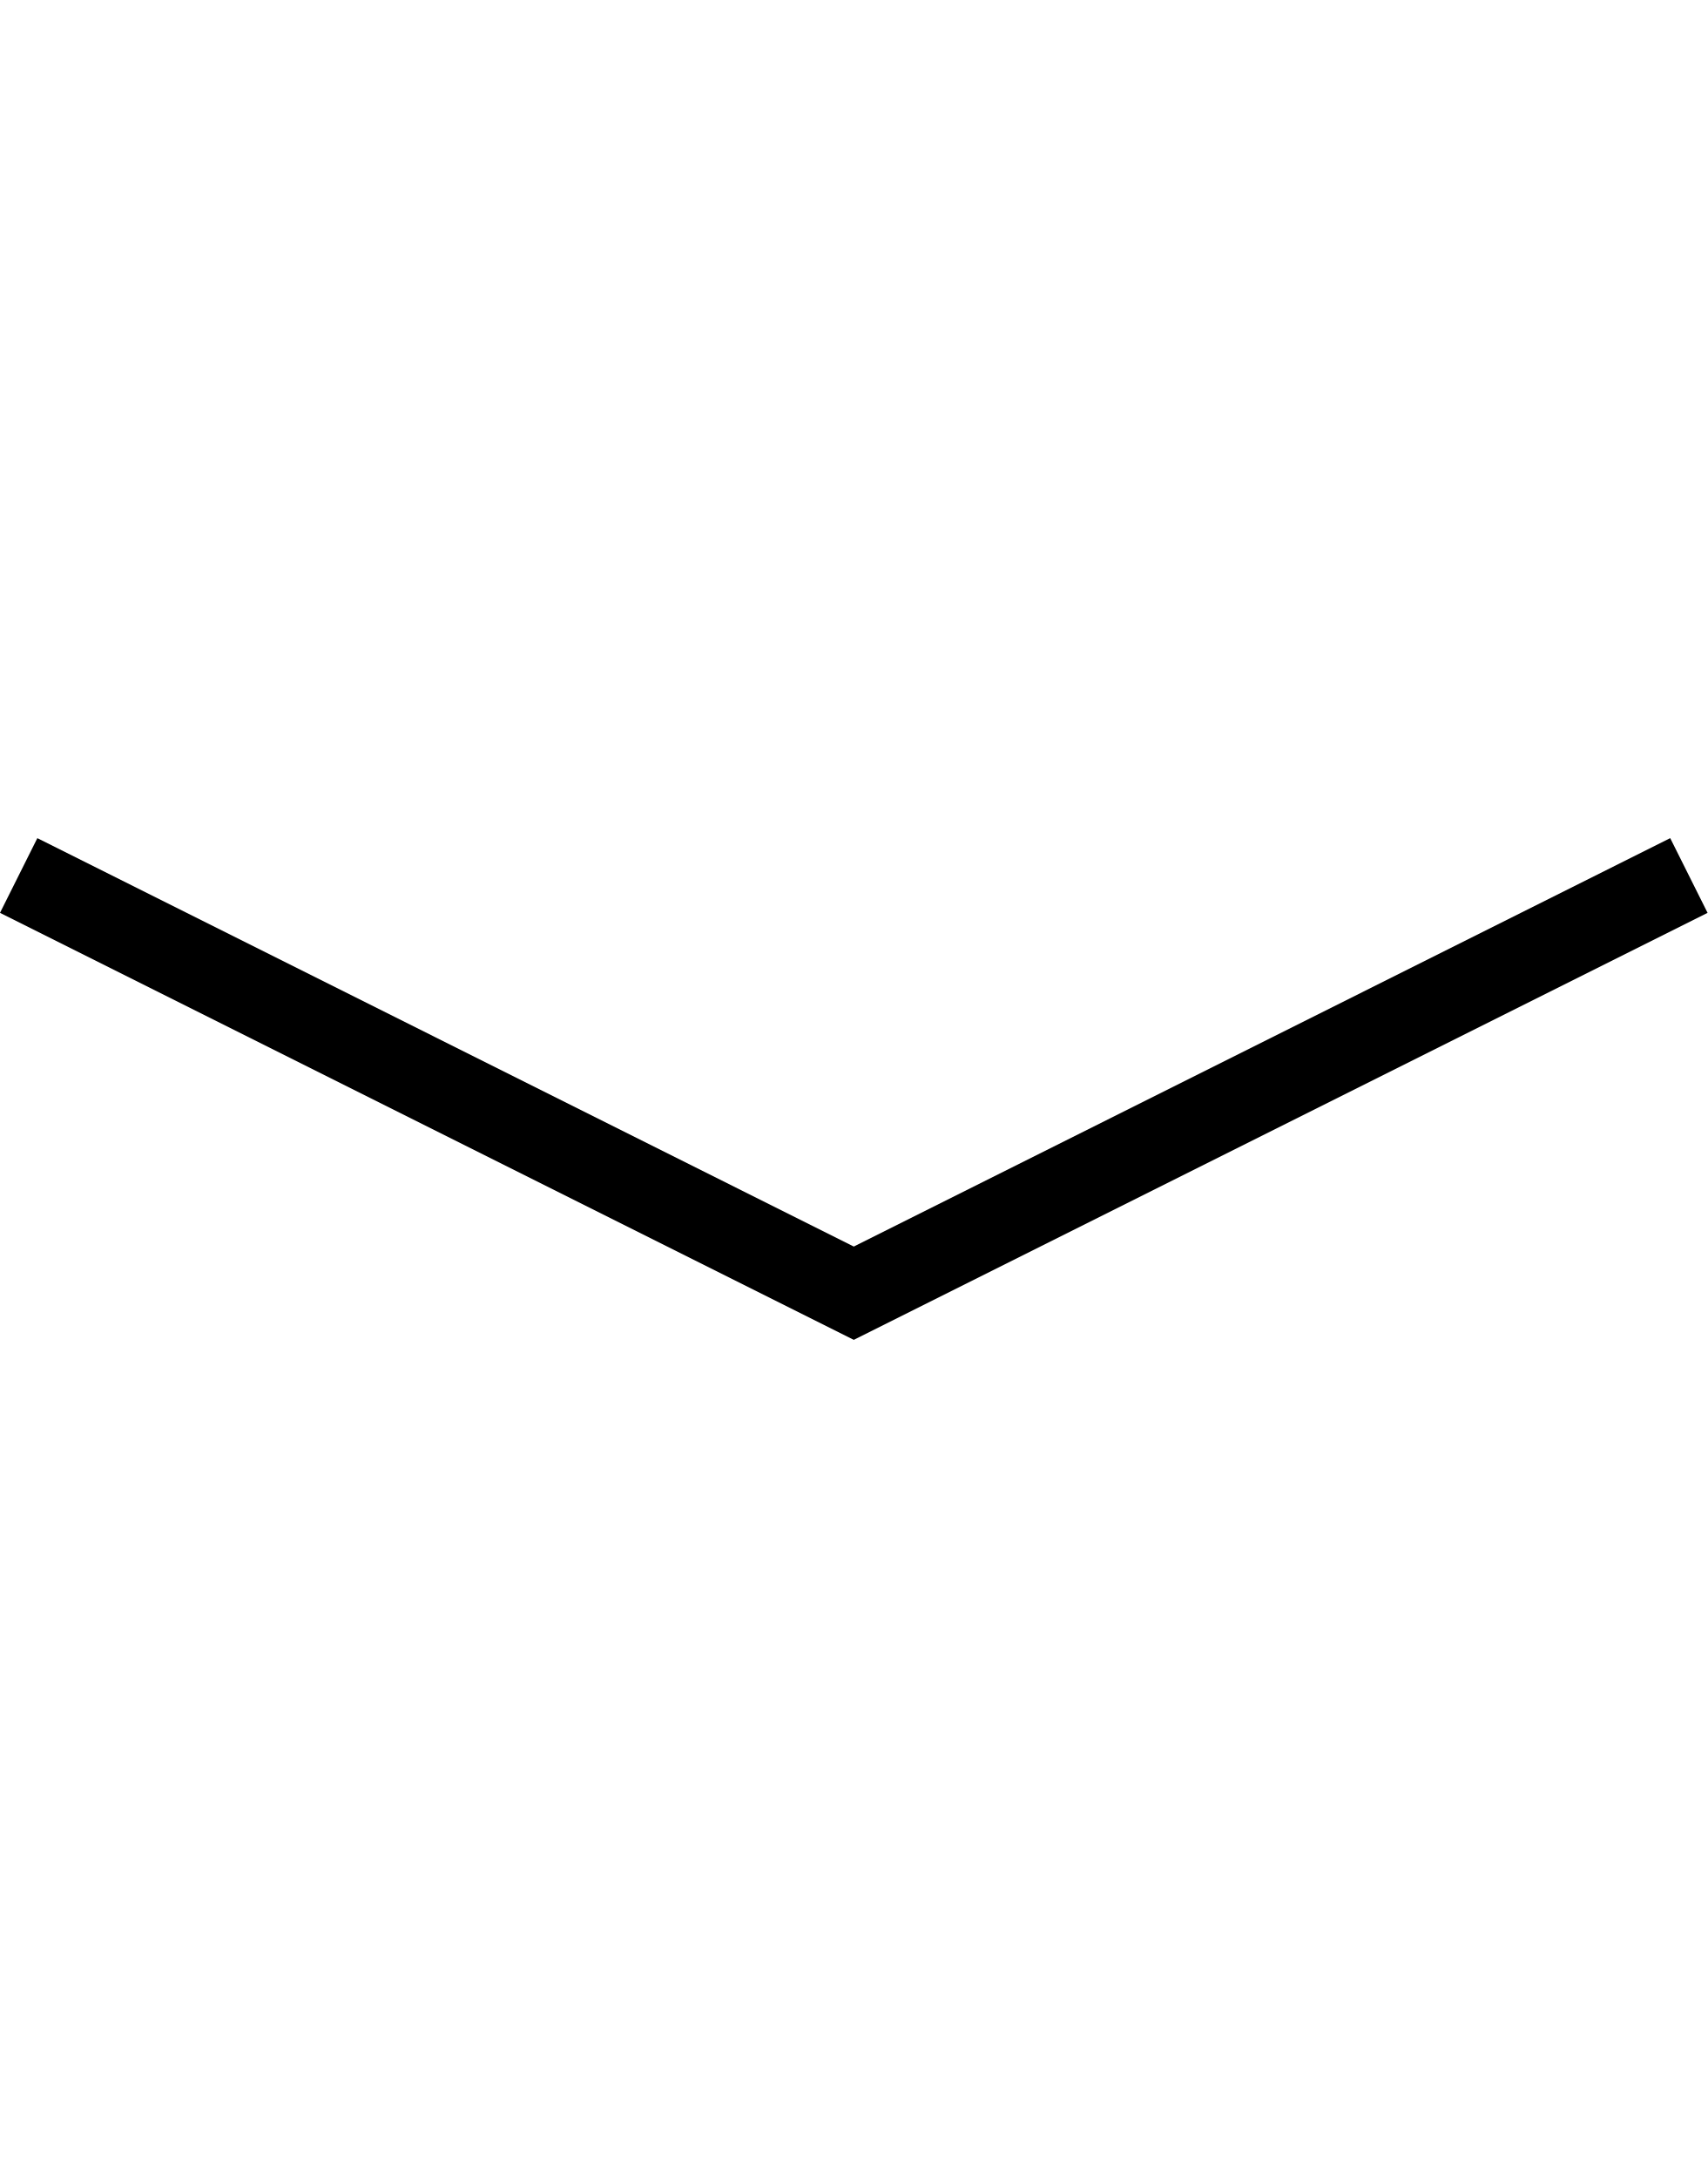
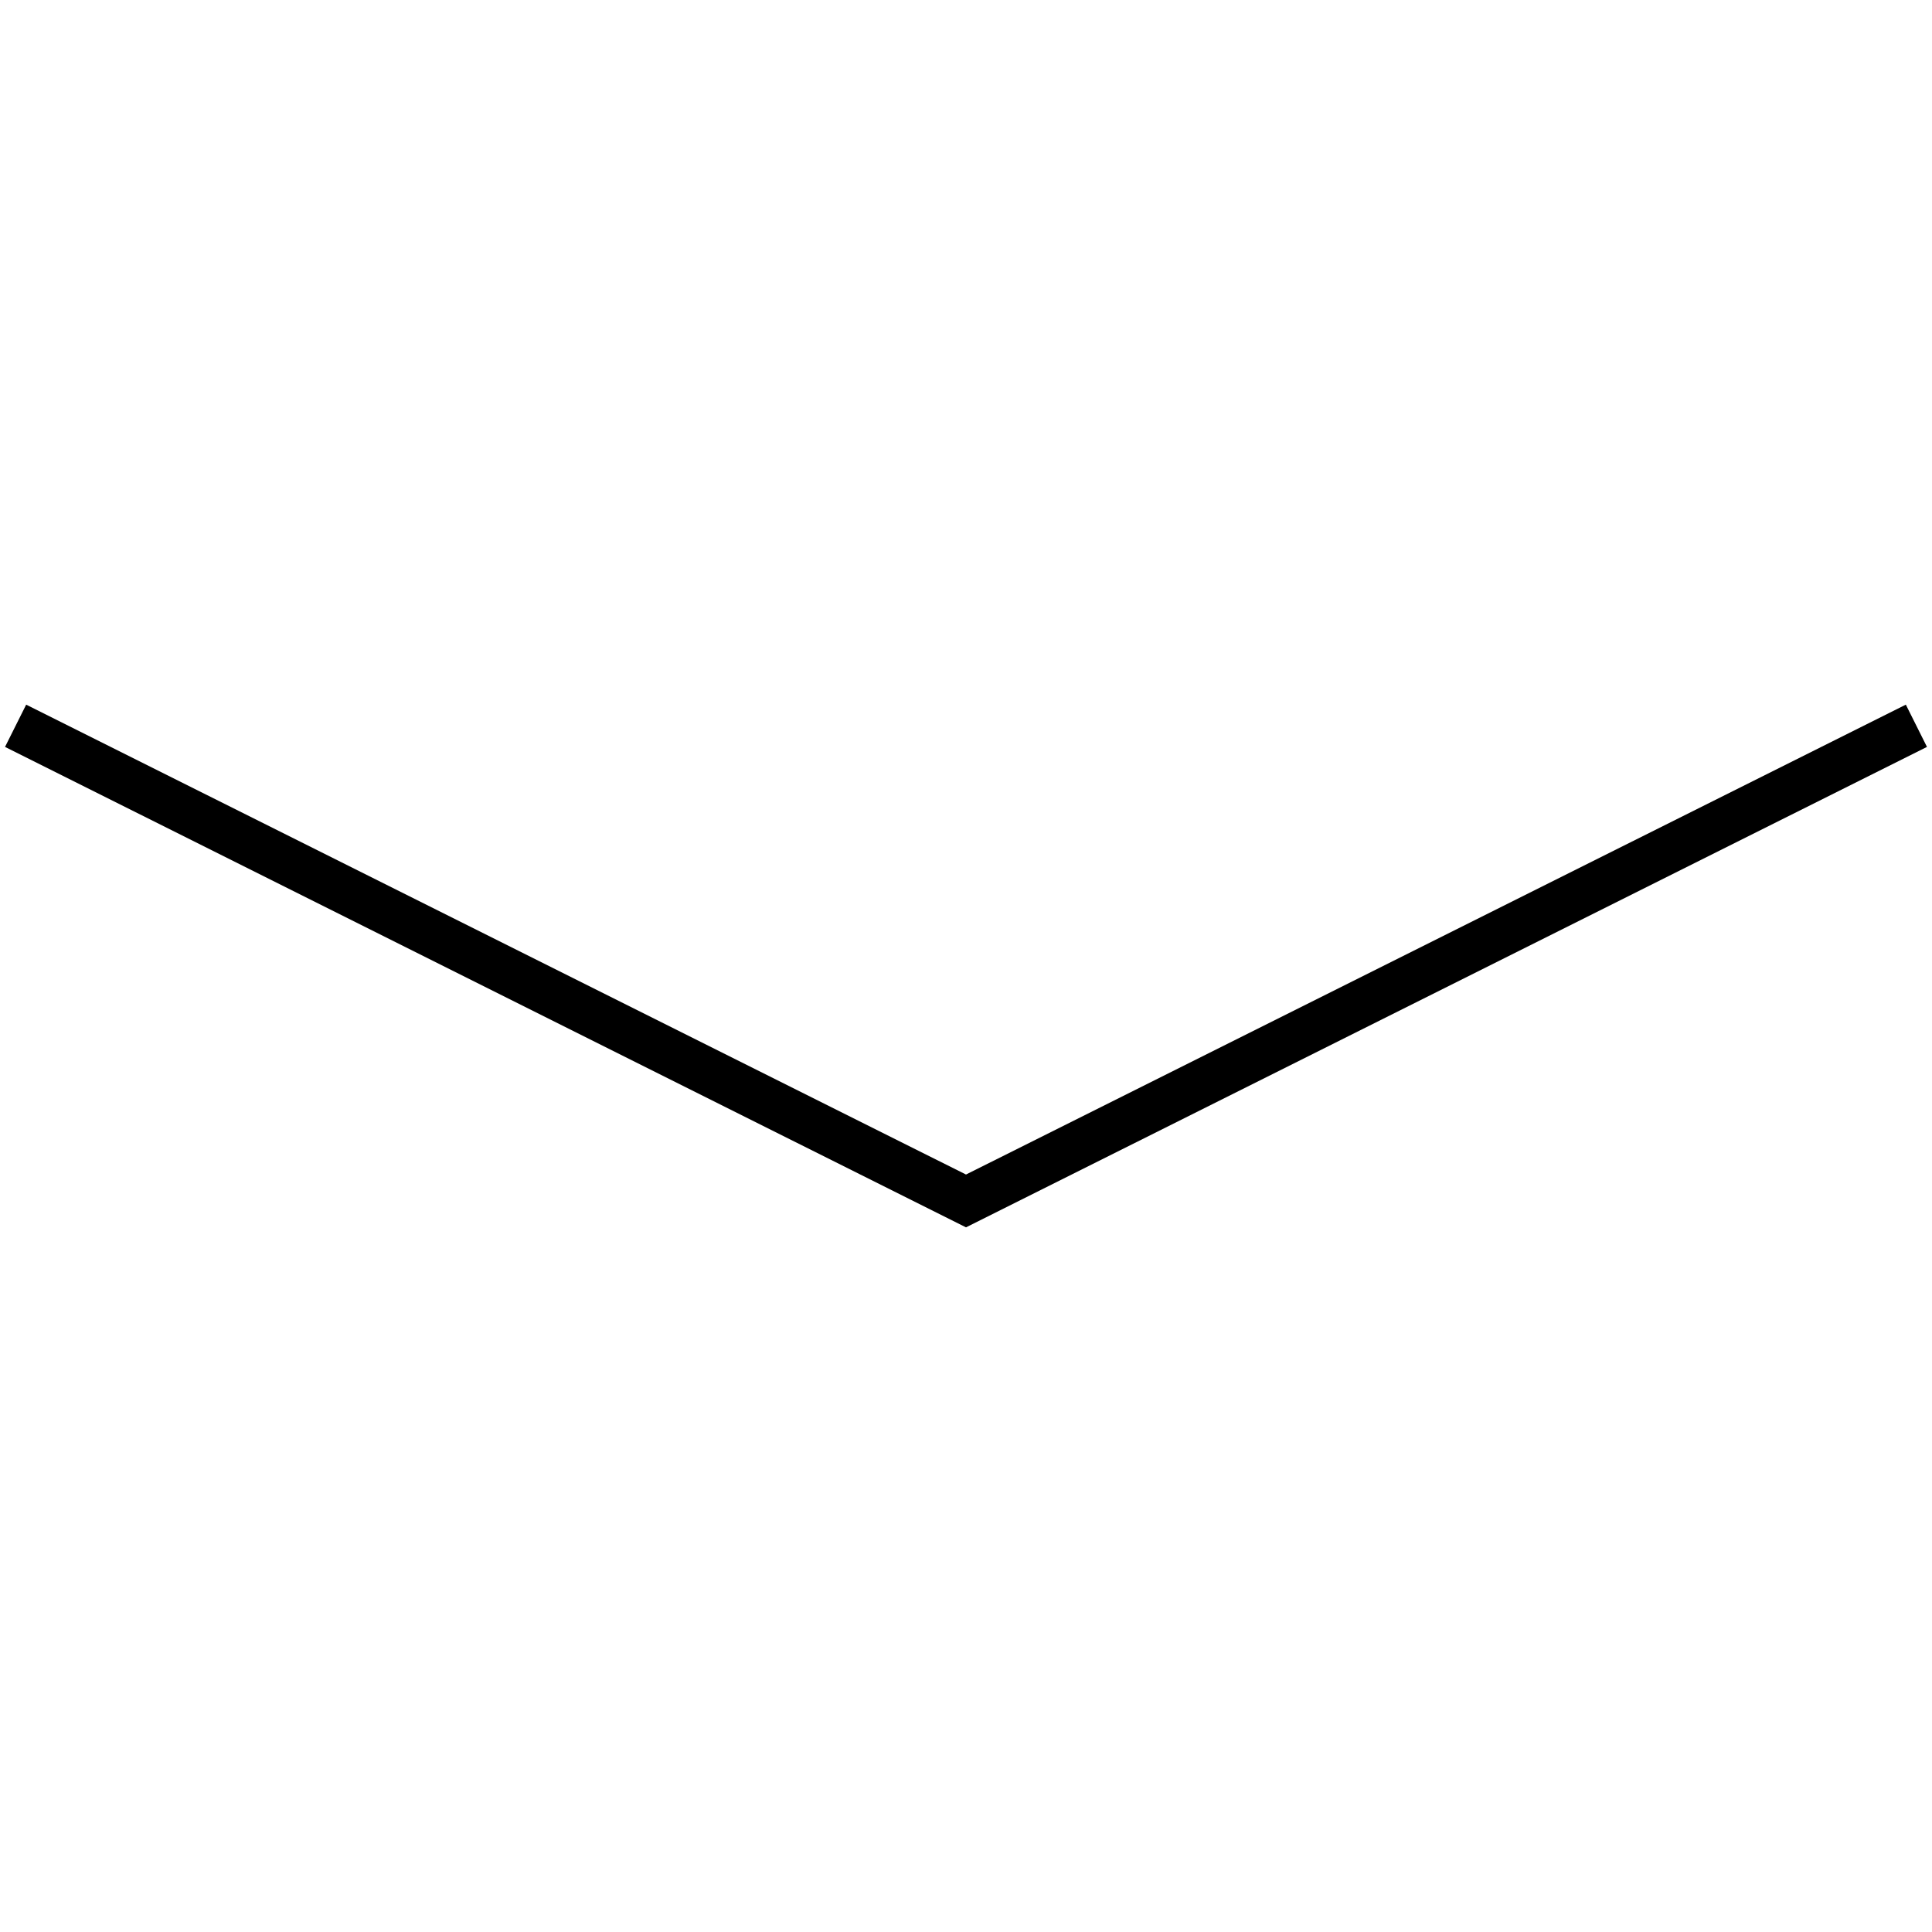
- <svg xmlns="http://www.w3.org/2000/svg" version="1.1" id="Layer_1" x="0px" y="0px" width="200.756px" height="256px" viewBox="0 0 200.756 256" enable-background="new 0 0 200.756 256" xml:space="preserve">
-   <polygon points="100.378,157.484 0,107.295 4.39,98.515 100.378,146.518 196.364,98.514 200.756,107.296 " />
+ <svg xmlns="http://www.w3.org/2000/svg" version="1.1" id="Layer_1" x="0px" y="0px" width="256px" height="256px" viewBox="-93.369 0 256 256" enable-background="new -93.369 0 256 256" xml:space="preserve">
+   <polygon points="34.631,155.631 159.164,93.369 161.964,98.969 34.631,162.631 -92.702,98.969 -89.901,93.369 " />
</svg>
